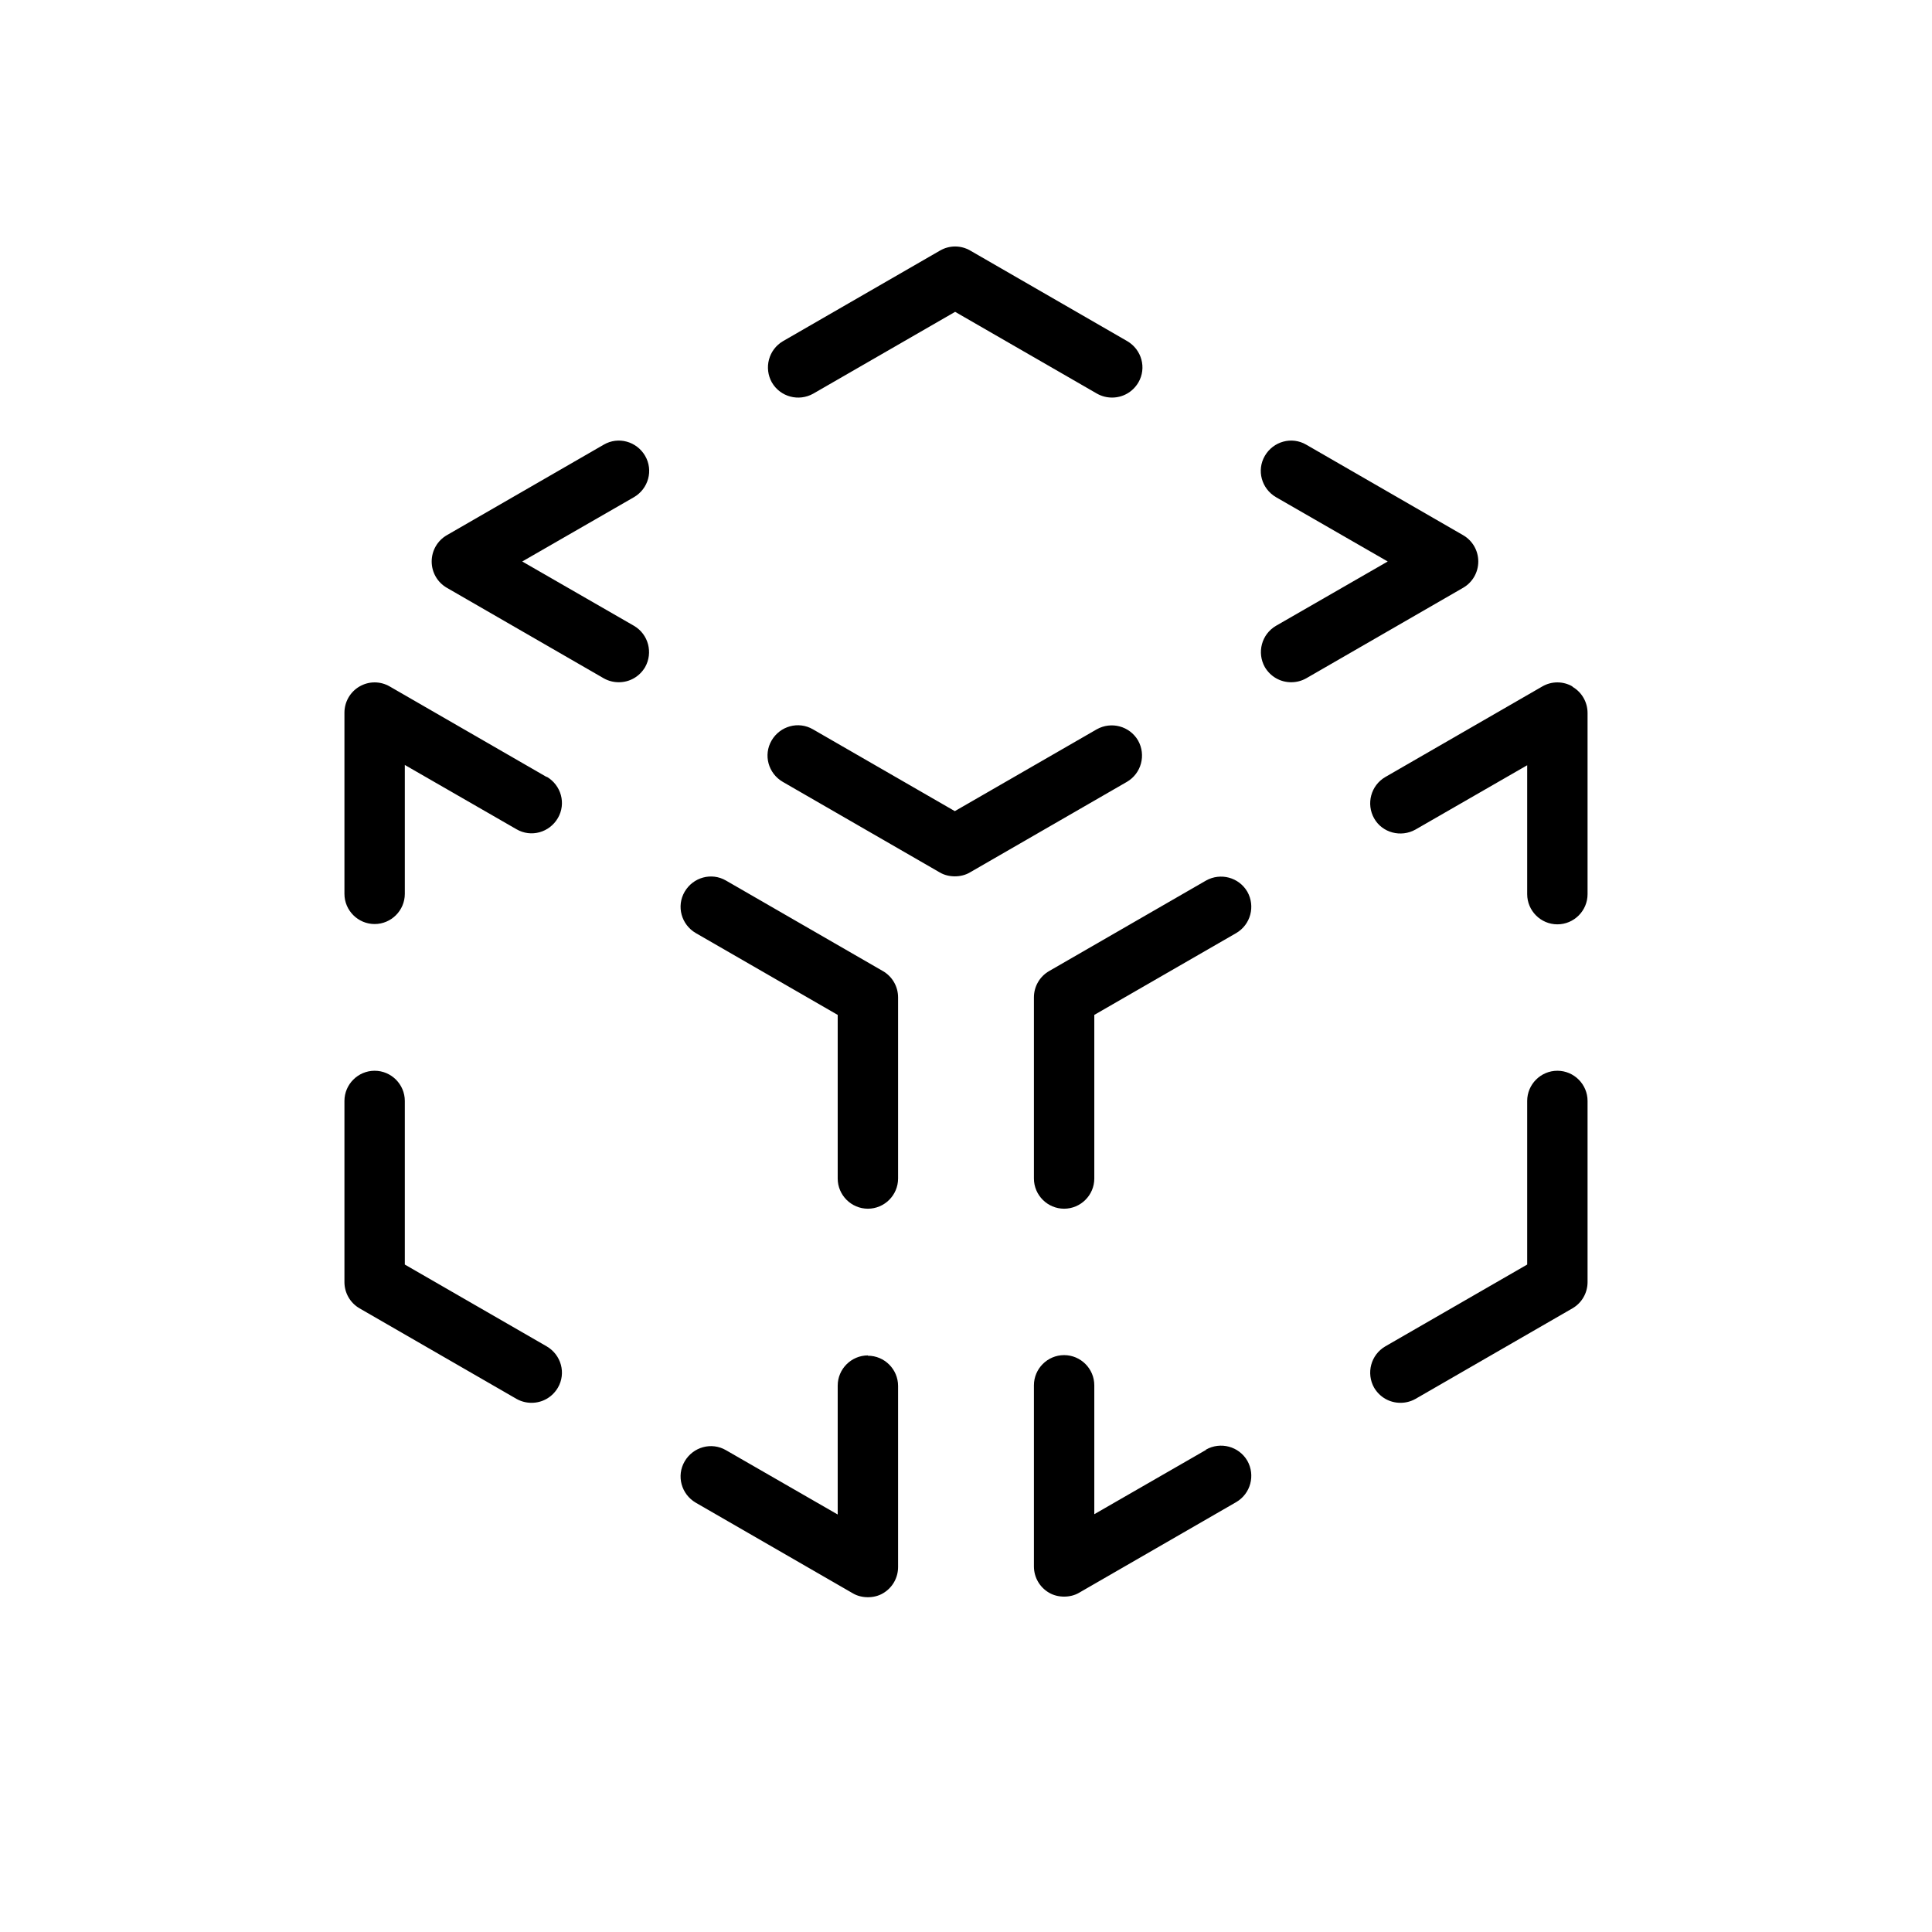
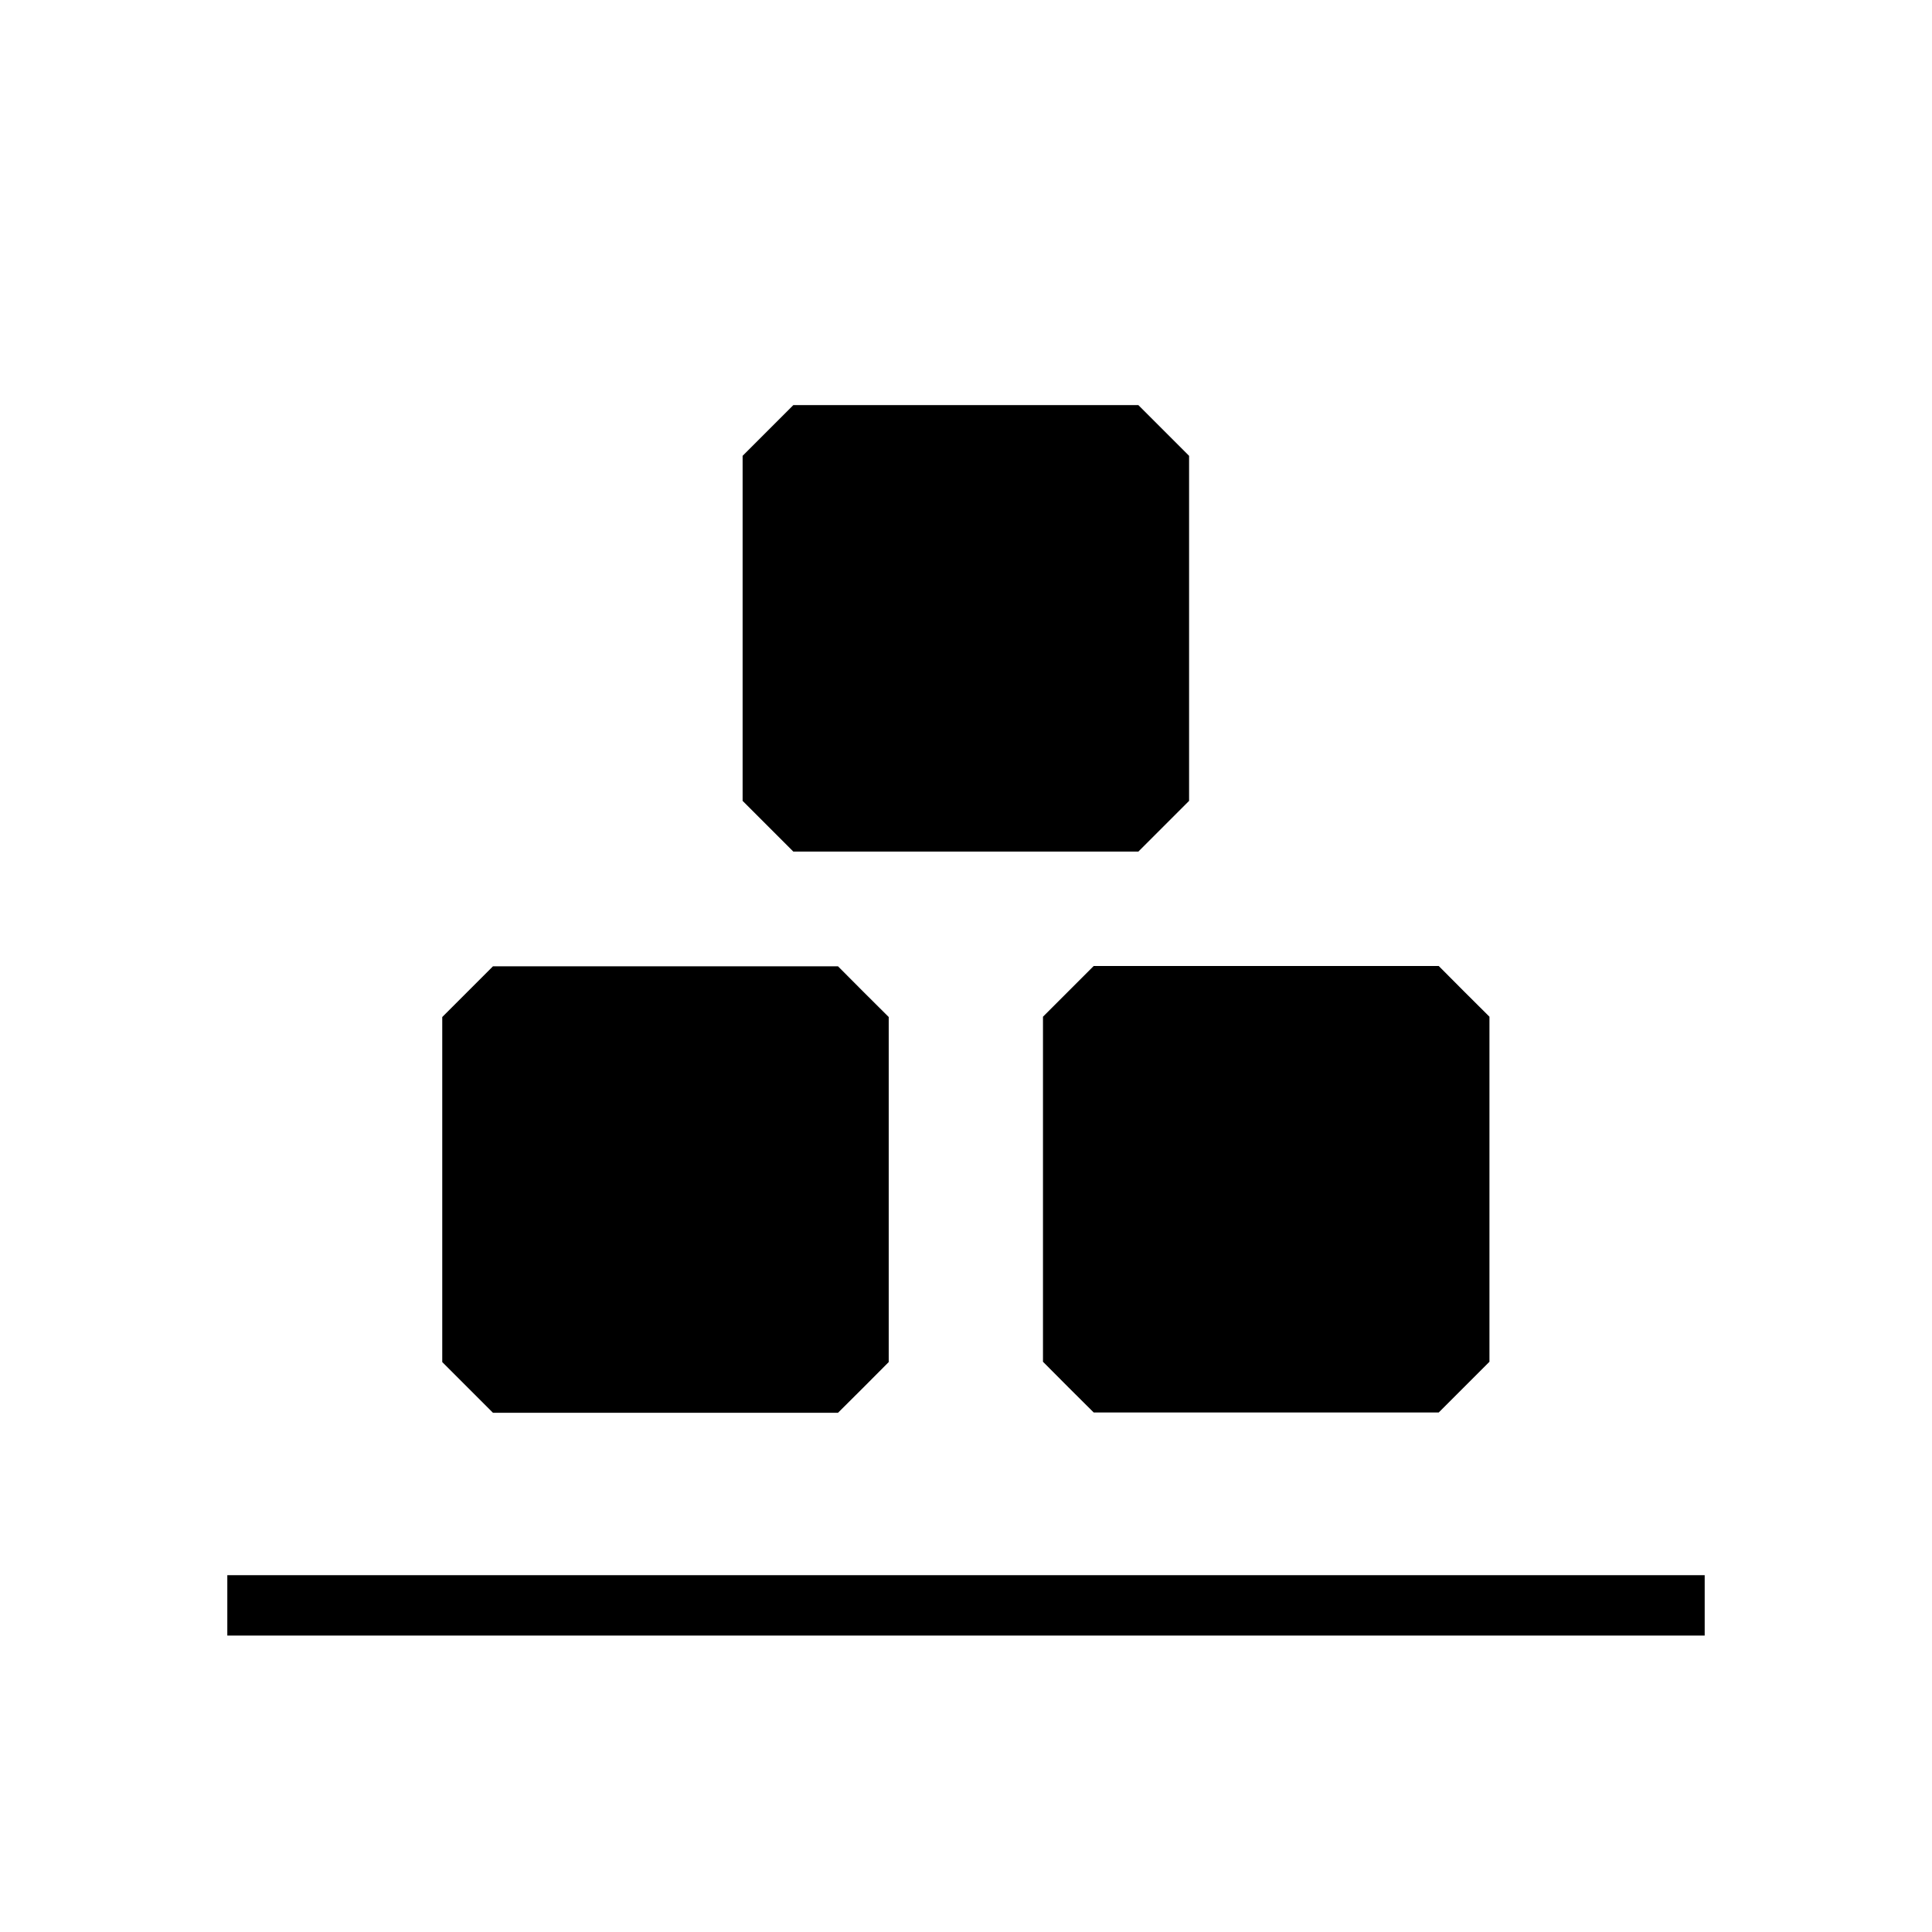
<svg xmlns="http://www.w3.org/2000/svg" aria-hidden="true" focusable="false" viewBox="0 0 64 64">
-   <path d="M21.37,22.1c-.19,.32-.52,.5-.87,.5-.17,0-.34-.04-.5-.13l-5.2-3c-.31-.18-.5-.51-.5-.87s.19-.69,.5-.87l5.2-3c.48-.28,1.09-.11,1.37,.37,.28,.48,.11,1.09-.37,1.37l-3.7,2.13,3.7,2.13c.48,.28,.64,.89,.37,1.37Zm5.57-9.06l4.7-2.71,4.7,2.71c.16,.09,.33,.13,.5,.13,.35,0,.68-.18,.87-.5,.28-.48,.11-1.09-.37-1.37l-5.2-3c-.31-.18-.69-.18-1,0l-5.2,3c-.48,.28-.64,.89-.37,1.37,.28,.48,.89,.64,1.37,.37Zm22.03,5.56c0-.36-.19-.69-.5-.87l-5.2-3c-.48-.28-1.09-.11-1.37,.37s-.11,1.09,.37,1.37l3.7,2.13-3.7,2.13c-.48,.28-.64,.89-.37,1.37,.19,.32,.52,.5,.87,.5,.17,0,.34-.04,.5-.13l5.2-3c.31-.18,.5-.51,.5-.87Zm-11.27,5.93c-.28-.48-.89-.64-1.37-.37l-4.7,2.71-4.7-2.71c-.48-.28-1.09-.11-1.37,.37-.28,.48-.11,1.09,.37,1.37l5.2,3c.15,.09,.33,.13,.5,.13s.35-.04,.5-.13l5.2-3c.48-.28,.64-.89,.37-1.37Zm-19.59,20.07l-4.7-2.71v-5.42c0-.55-.45-1-1-1s-1,.45-1,1v6c0,.36,.19,.69,.5,.87l5.2,3c.16,.09,.33,.13,.5,.13,.35,0,.68-.18,.87-.5,.28-.48,.11-1.09-.37-1.37Zm0-18.86l-5.2-3c-.31-.18-.69-.18-1,0-.31,.18-.5,.51-.5,.87v6c0,.55,.45,1,1,1s1-.45,1-1v-4.27l3.7,2.13c.48,.28,1.09,.11,1.37-.37,.28-.48,.11-1.09-.37-1.37Zm11.14,6.43l-5.2-3c-.48-.28-1.09-.11-1.37,.37-.28,.48-.11,1.09,.37,1.37l4.7,2.71v5.42c0,.55,.45,1,1,1s1-.45,1-1v-6c0-.36-.19-.69-.5-.87Zm-.5,12.73c-.55,0-1,.45-1,1v4.27l-3.7-2.13c-.48-.28-1.09-.11-1.37,.37s-.11,1.09,.37,1.37l5.2,3c.15,.09,.33,.13,.5,.13s.35-.04,.5-.13c.31-.18,.5-.51,.5-.87v-6c0-.55-.45-1-1-1Zm11.2-15.73l-5.2,3c-.31,.18-.5,.51-.5,.87v6c0,.55,.45,1,1,1s1-.45,1-1v-5.42l4.7-2.71c.48-.28,.64-.89,.37-1.37-.28-.48-.89-.64-1.37-.37Zm12.14-6.43c-.31-.18-.69-.18-1,0l-5.2,3c-.48,.28-.64,.89-.37,1.37s.89,.64,1.37,.37l3.7-2.13v4.27c0,.55,.45,1,1,1s1-.45,1-1v-6c0-.36-.19-.69-.5-.87Zm-.5,12.73c-.55,0-1,.45-1,1v5.42l-4.7,2.71c-.48,.28-.64,.89-.37,1.37,.19,.32,.52,.5,.87,.5,.17,0,.34-.04,.5-.13l5.2-3c.31-.18,.5-.51,.5-.87v-6c0-.55-.45-1-1-1Zm-11.64,12.56l-3.7,2.13v-4.27c0-.55-.45-1-1-1s-1,.45-1,1v6c0,.36,.19,.69,.5,.87,.15,.09,.33,.13,.5,.13s.35-.04,.5-.13l5.2-3c.48-.28,.64-.89,.37-1.37-.28-.48-.89-.64-1.37-.37Z" />
+   <rect x="7.53" y="52.18" width="48.94" height="2" />
+   <path d="M16.33,46.8h11.43c.66-.66,1.03-1.02,1.68-1.68v-11.43c-.66-.66-1.03-1.02-1.68-1.68h-11.43c-.66,.66-1.03,1.03-1.68,1.68v11.43c.66,.66,1.03,1.03,1.68,1.68Z" />
+   <path d="M26.28,28.21h11.43c.66-.66,1.03-1.03,1.68-1.68V15.1c-.66-.66-1.03-1.03-1.68-1.68h-11.43c-.66,.66-1.03,1.03-1.68,1.68v11.43c.66,.66,1.03,1.03,1.68,1.68Z" />
+   <path d="M34.55,33.68v11.43c.66,.66,1.02,1.03,1.68,1.68h11.43c.66-.66,1.02-1.02,1.68-1.68v-11.43c-.66-.66-1.03-1.02-1.68-1.68h-11.43c-.66,.66-1.03,1.03-1.68,1.68Z" />
</svg>
